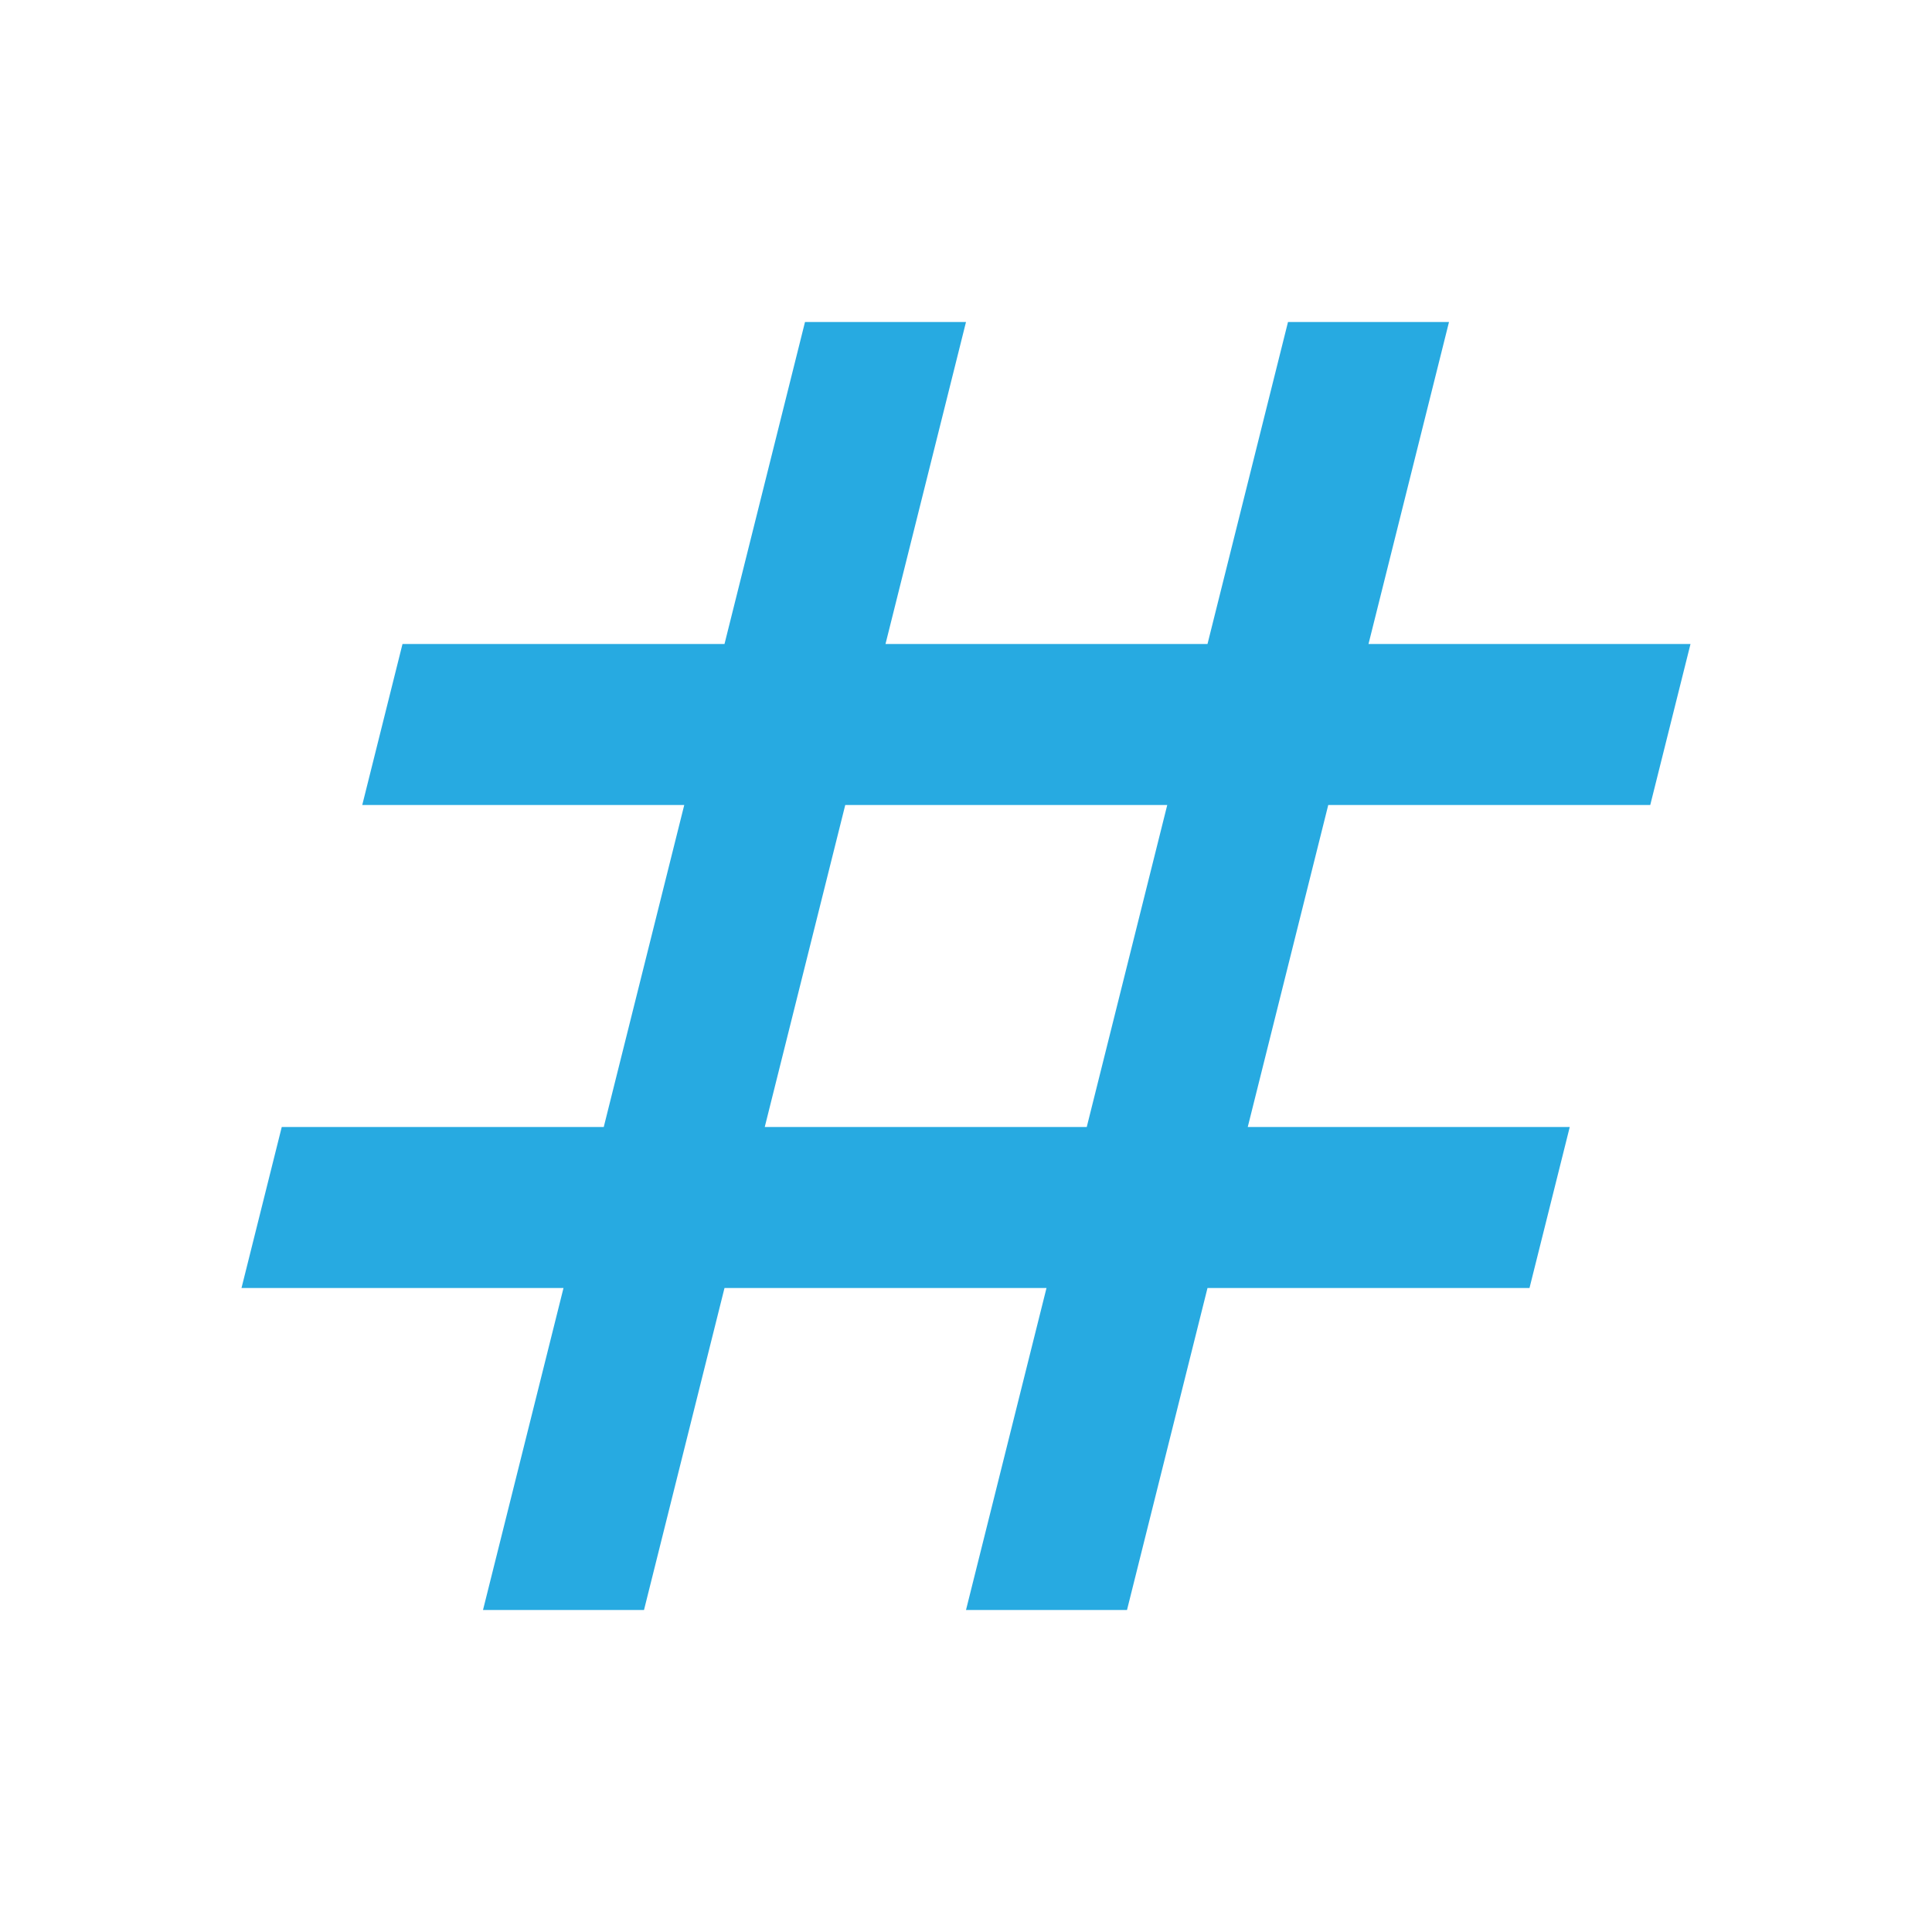
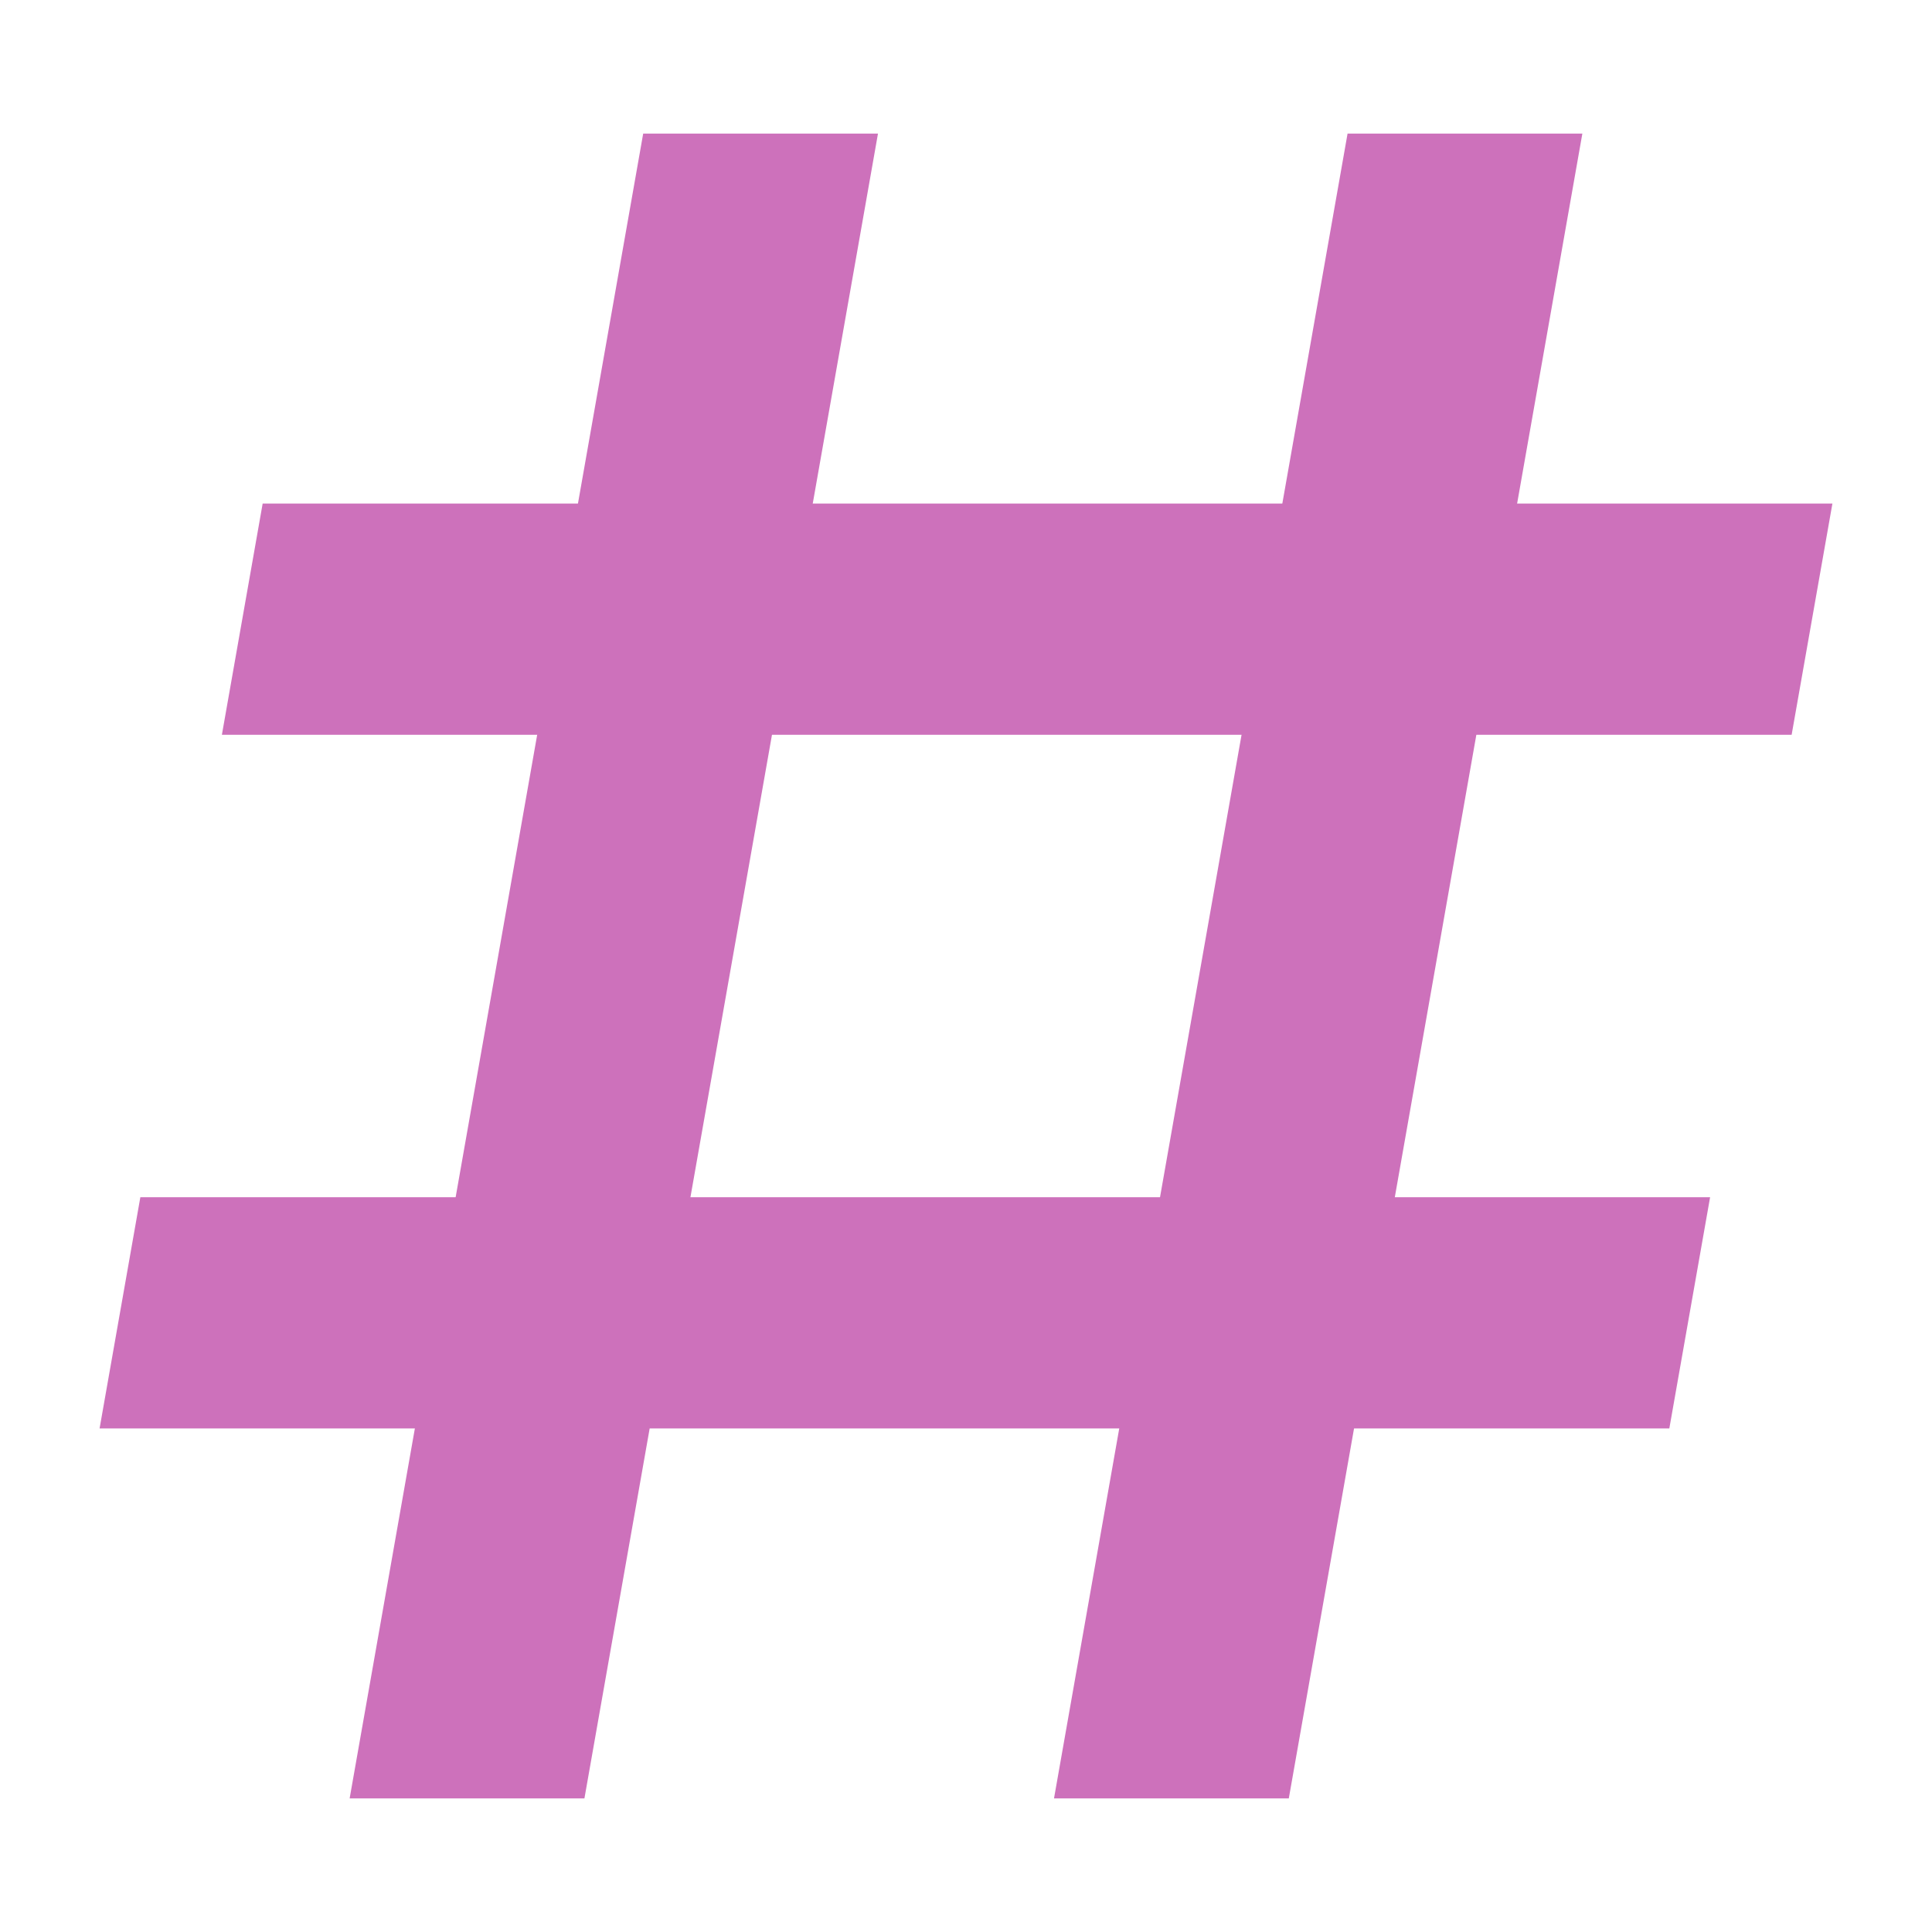
- <svg xmlns="http://www.w3.org/2000/svg" enable-background="new 0 0 24 24" viewBox="0 0 24 24" fill="#27AAE1">
-   <g>
-     <rect fill="none" height="24" width="24" />
-   </g>
-   <g>
-     <path d="M20.5,10L21,8h-4l1-4h-2l-1,4h-4l1-4h-2L9,8H5l-0.5,2h4l-1,4h-4L3,16h4l-1,4h2l1-4h4l-1,4h2l1-4h4l0.5-2h-4l1-4H20.5z M13.5,14h-4l1-4h4L13.5,14z" />
+ <svg xmlns="http://www.w3.org/2000/svg" clip-rule="evenodd" fill-rule="evenodd" stroke-linejoin="round" stroke-miterlimit="2" viewBox="0 0 16 16">
+   <g fill="#cd71bb" fill-rule="nonzero">
+     <path d="m6 29h36v5h-36zm0-15h36v5h-36z" transform="matrix(.361111 0 -.0675317 .382991 .954061 -1.19177)" />
+     <path d="m29 6h5v35.999h-5zm-15 0h5v35.999h-5z" transform="matrix(.388889 0 -.0675317 .382991 .287394 -1.19177)" />
  </g>
</svg>
